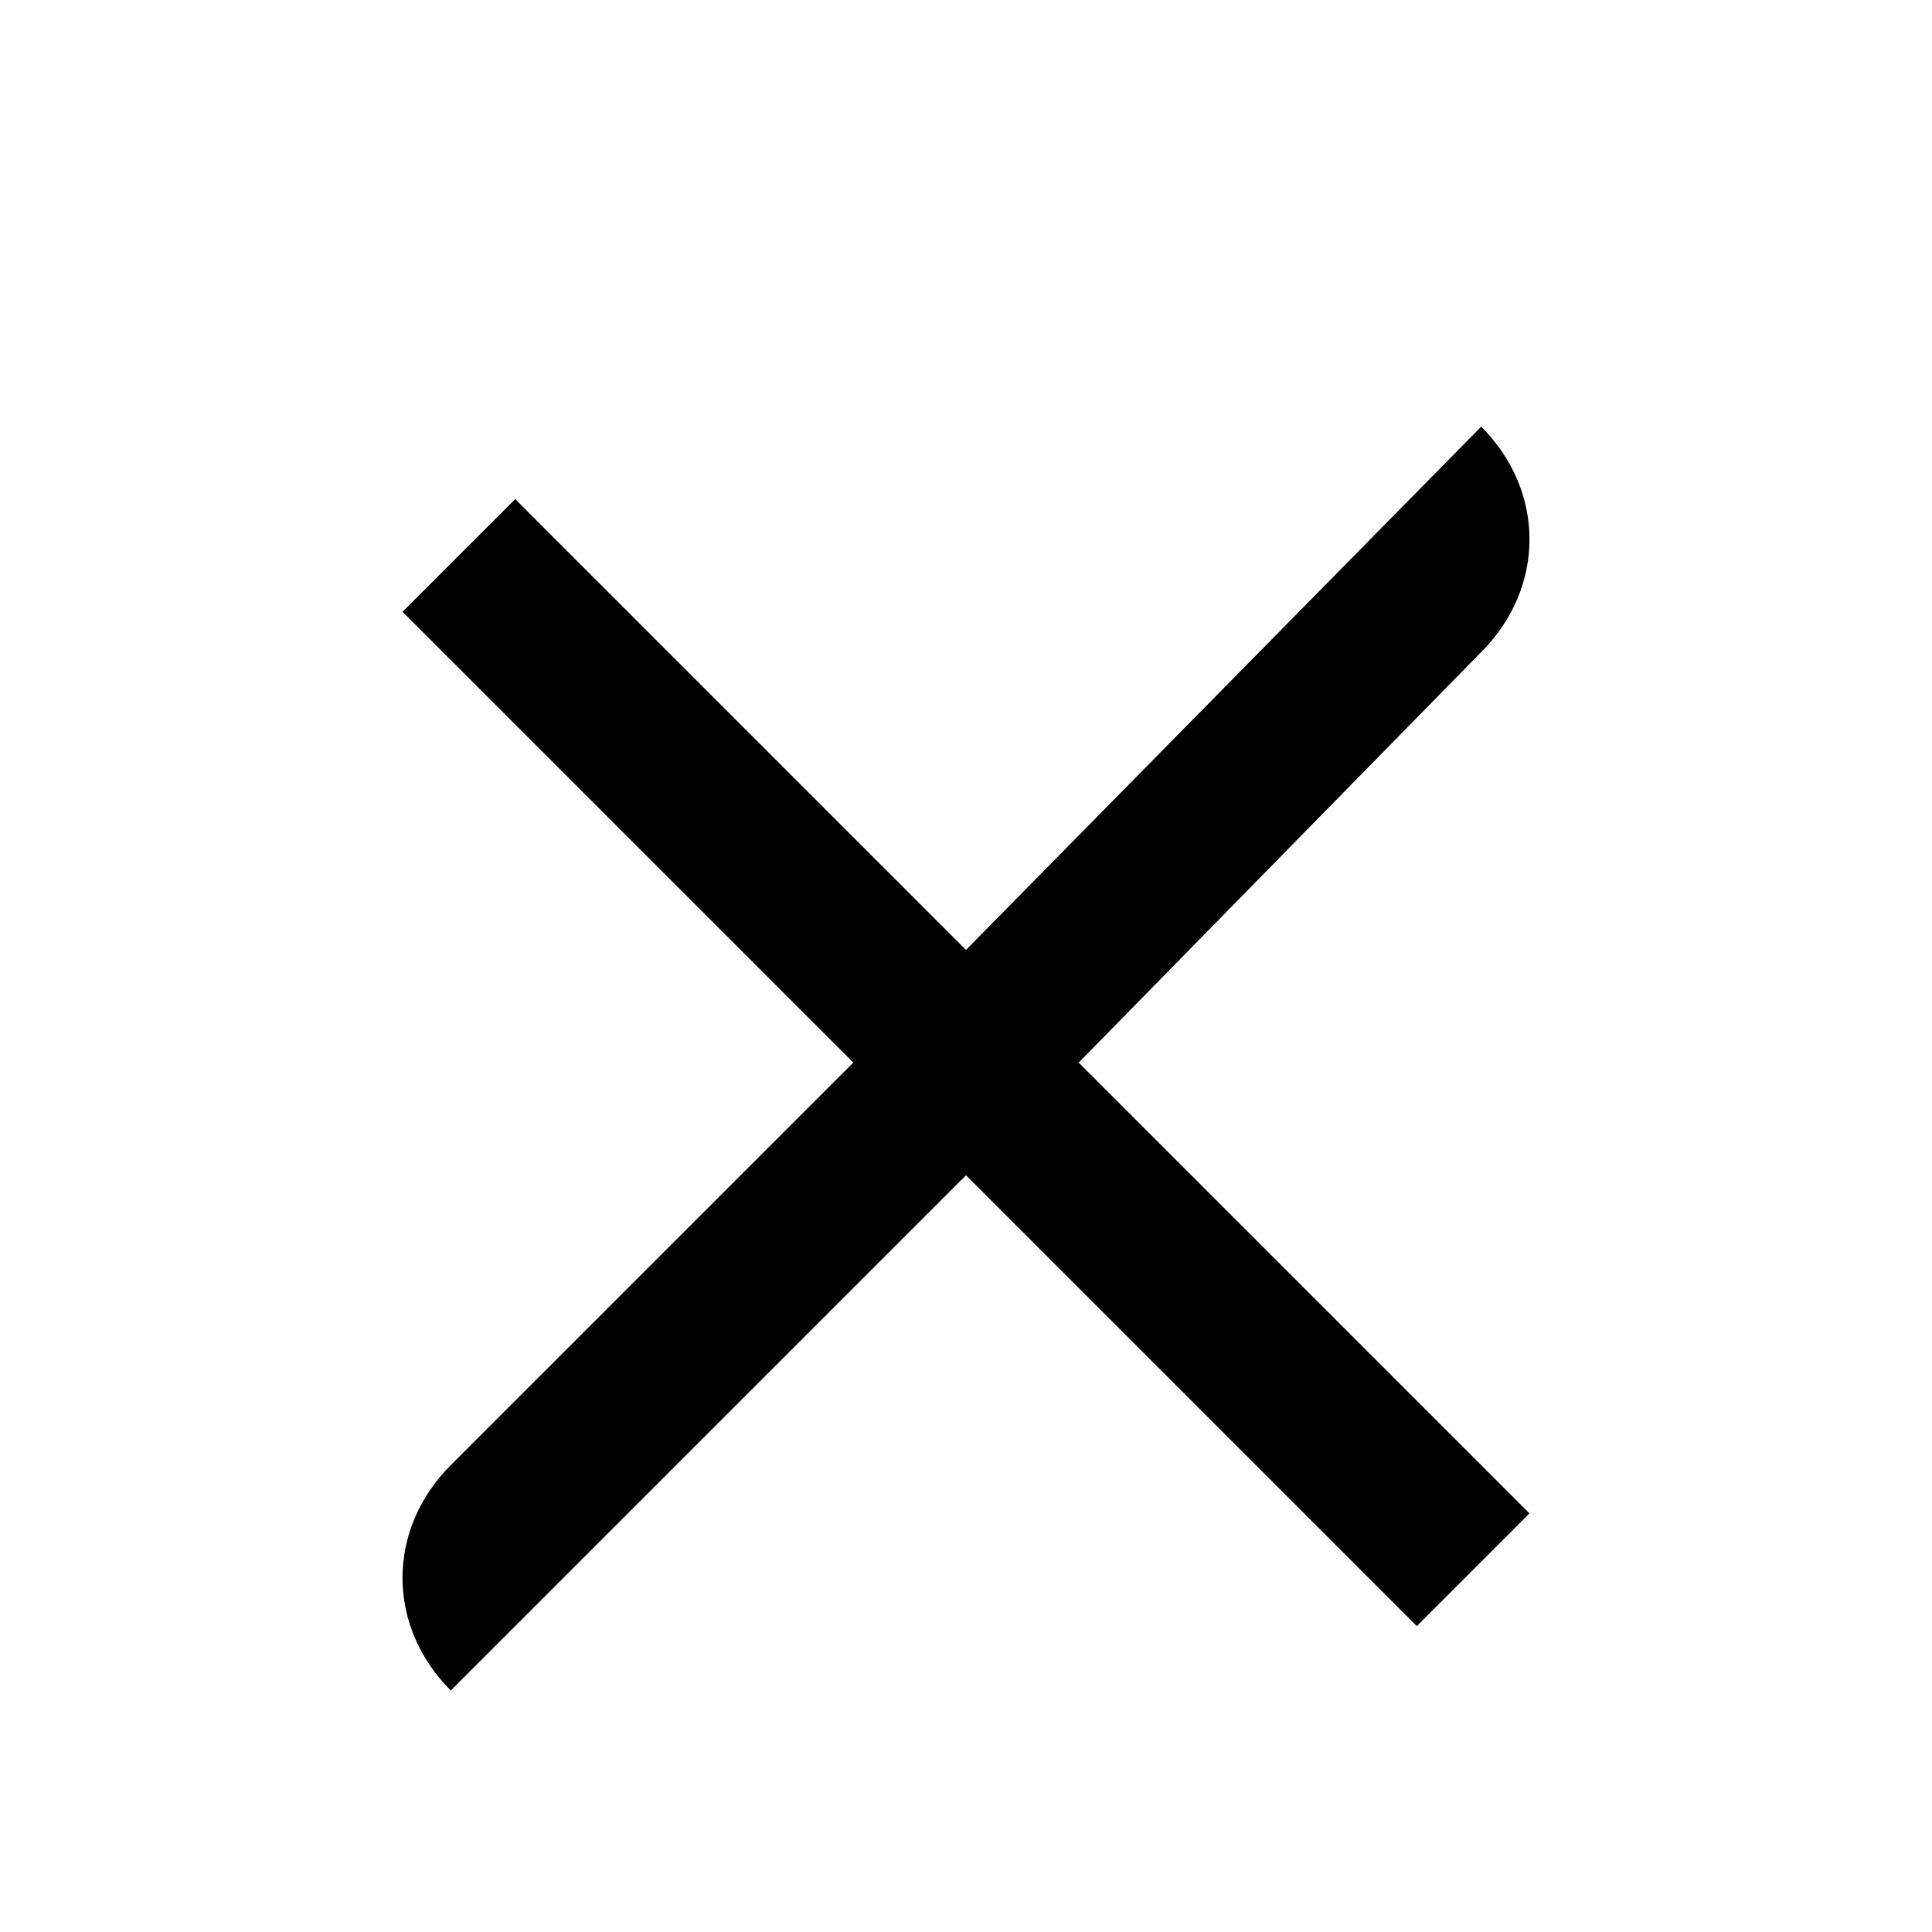
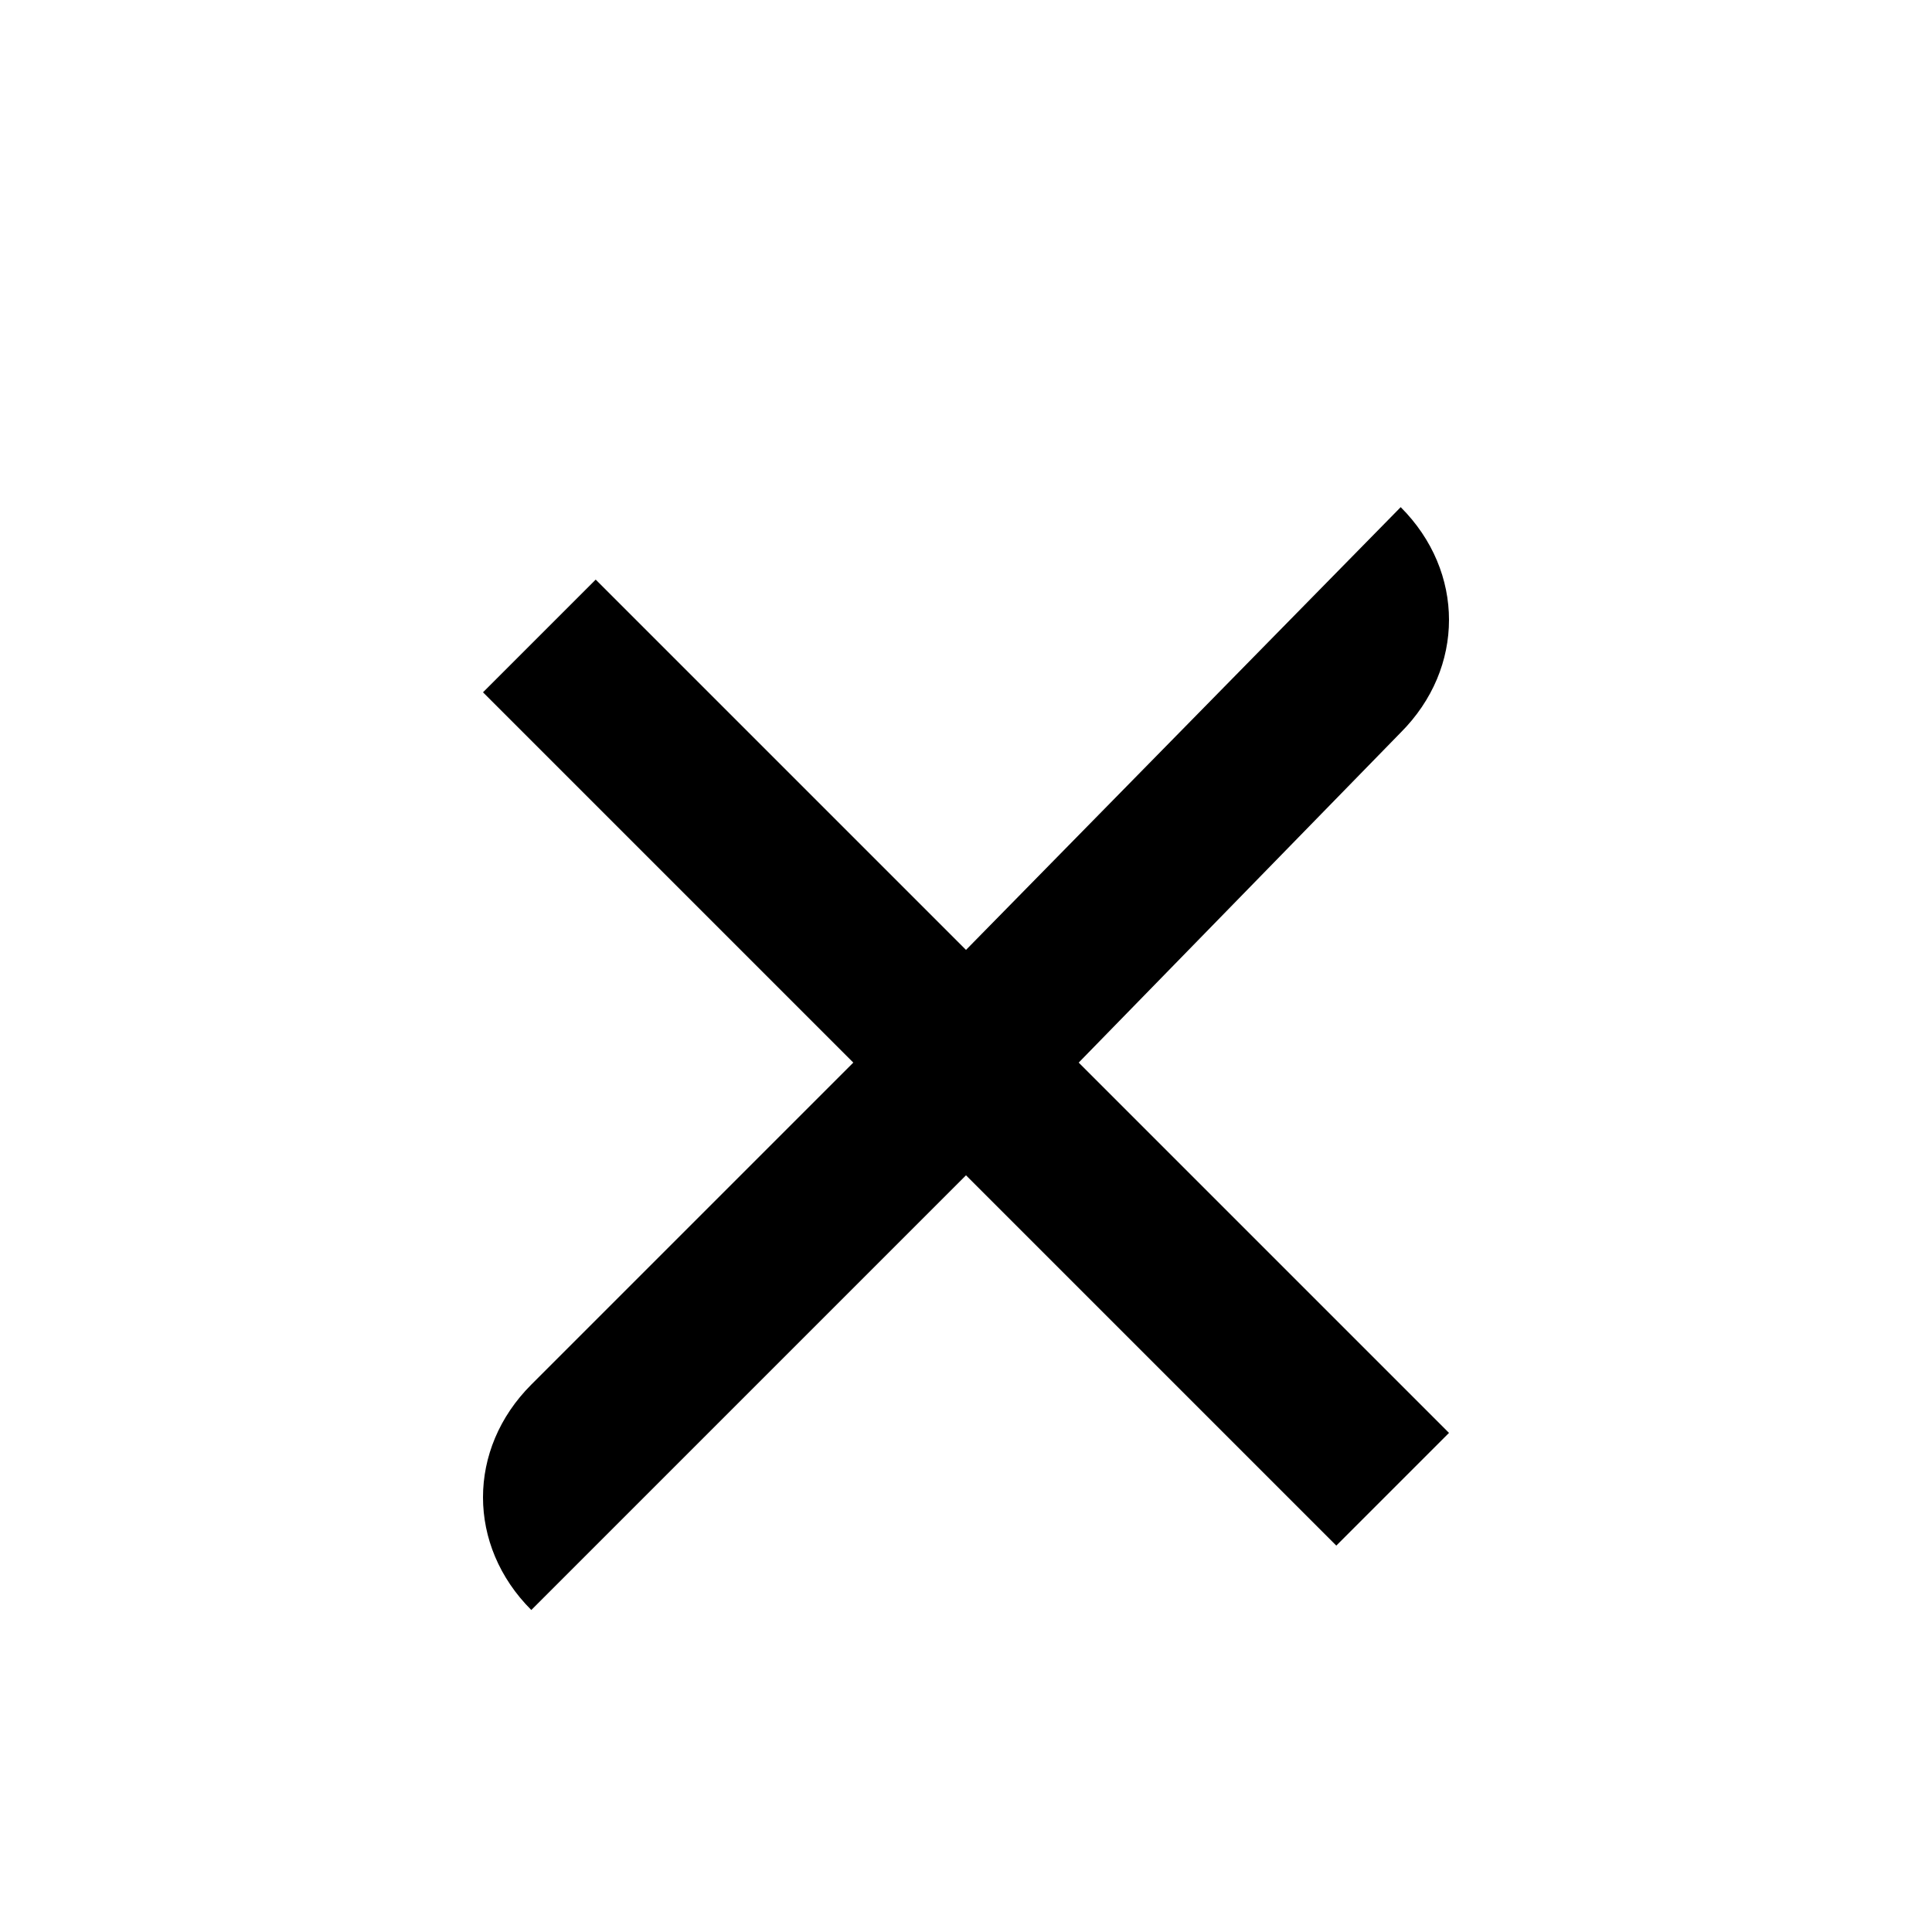
<svg xmlns="http://www.w3.org/2000/svg" width="24" height="24" viewBox="0 0 24 24">
-   <path d="M18.4 8.1c.8-.8.8-2 0-2.8L12 11.8 6.4 6.2 5 7.6l5.6 5.6-5 5c-.8.8-.8 2 0 2.8l6.4-6.4 5.6 5.6 1.4-1.4-5.6-5.6 5-5.1z" />
+   <g id="close">
+     <path id="cross" d="M17.4 9.1c.8-.8.8-2 0-2.8L12 11.8 7.4 7.2 6 8.6l4.6 4.6-4 4c-.8.8-.8 2 0 2.8l5.4-5.4 4.6 4.6 1.4-1.4-4.6-4.6z" />
+   </g>
</svg>
